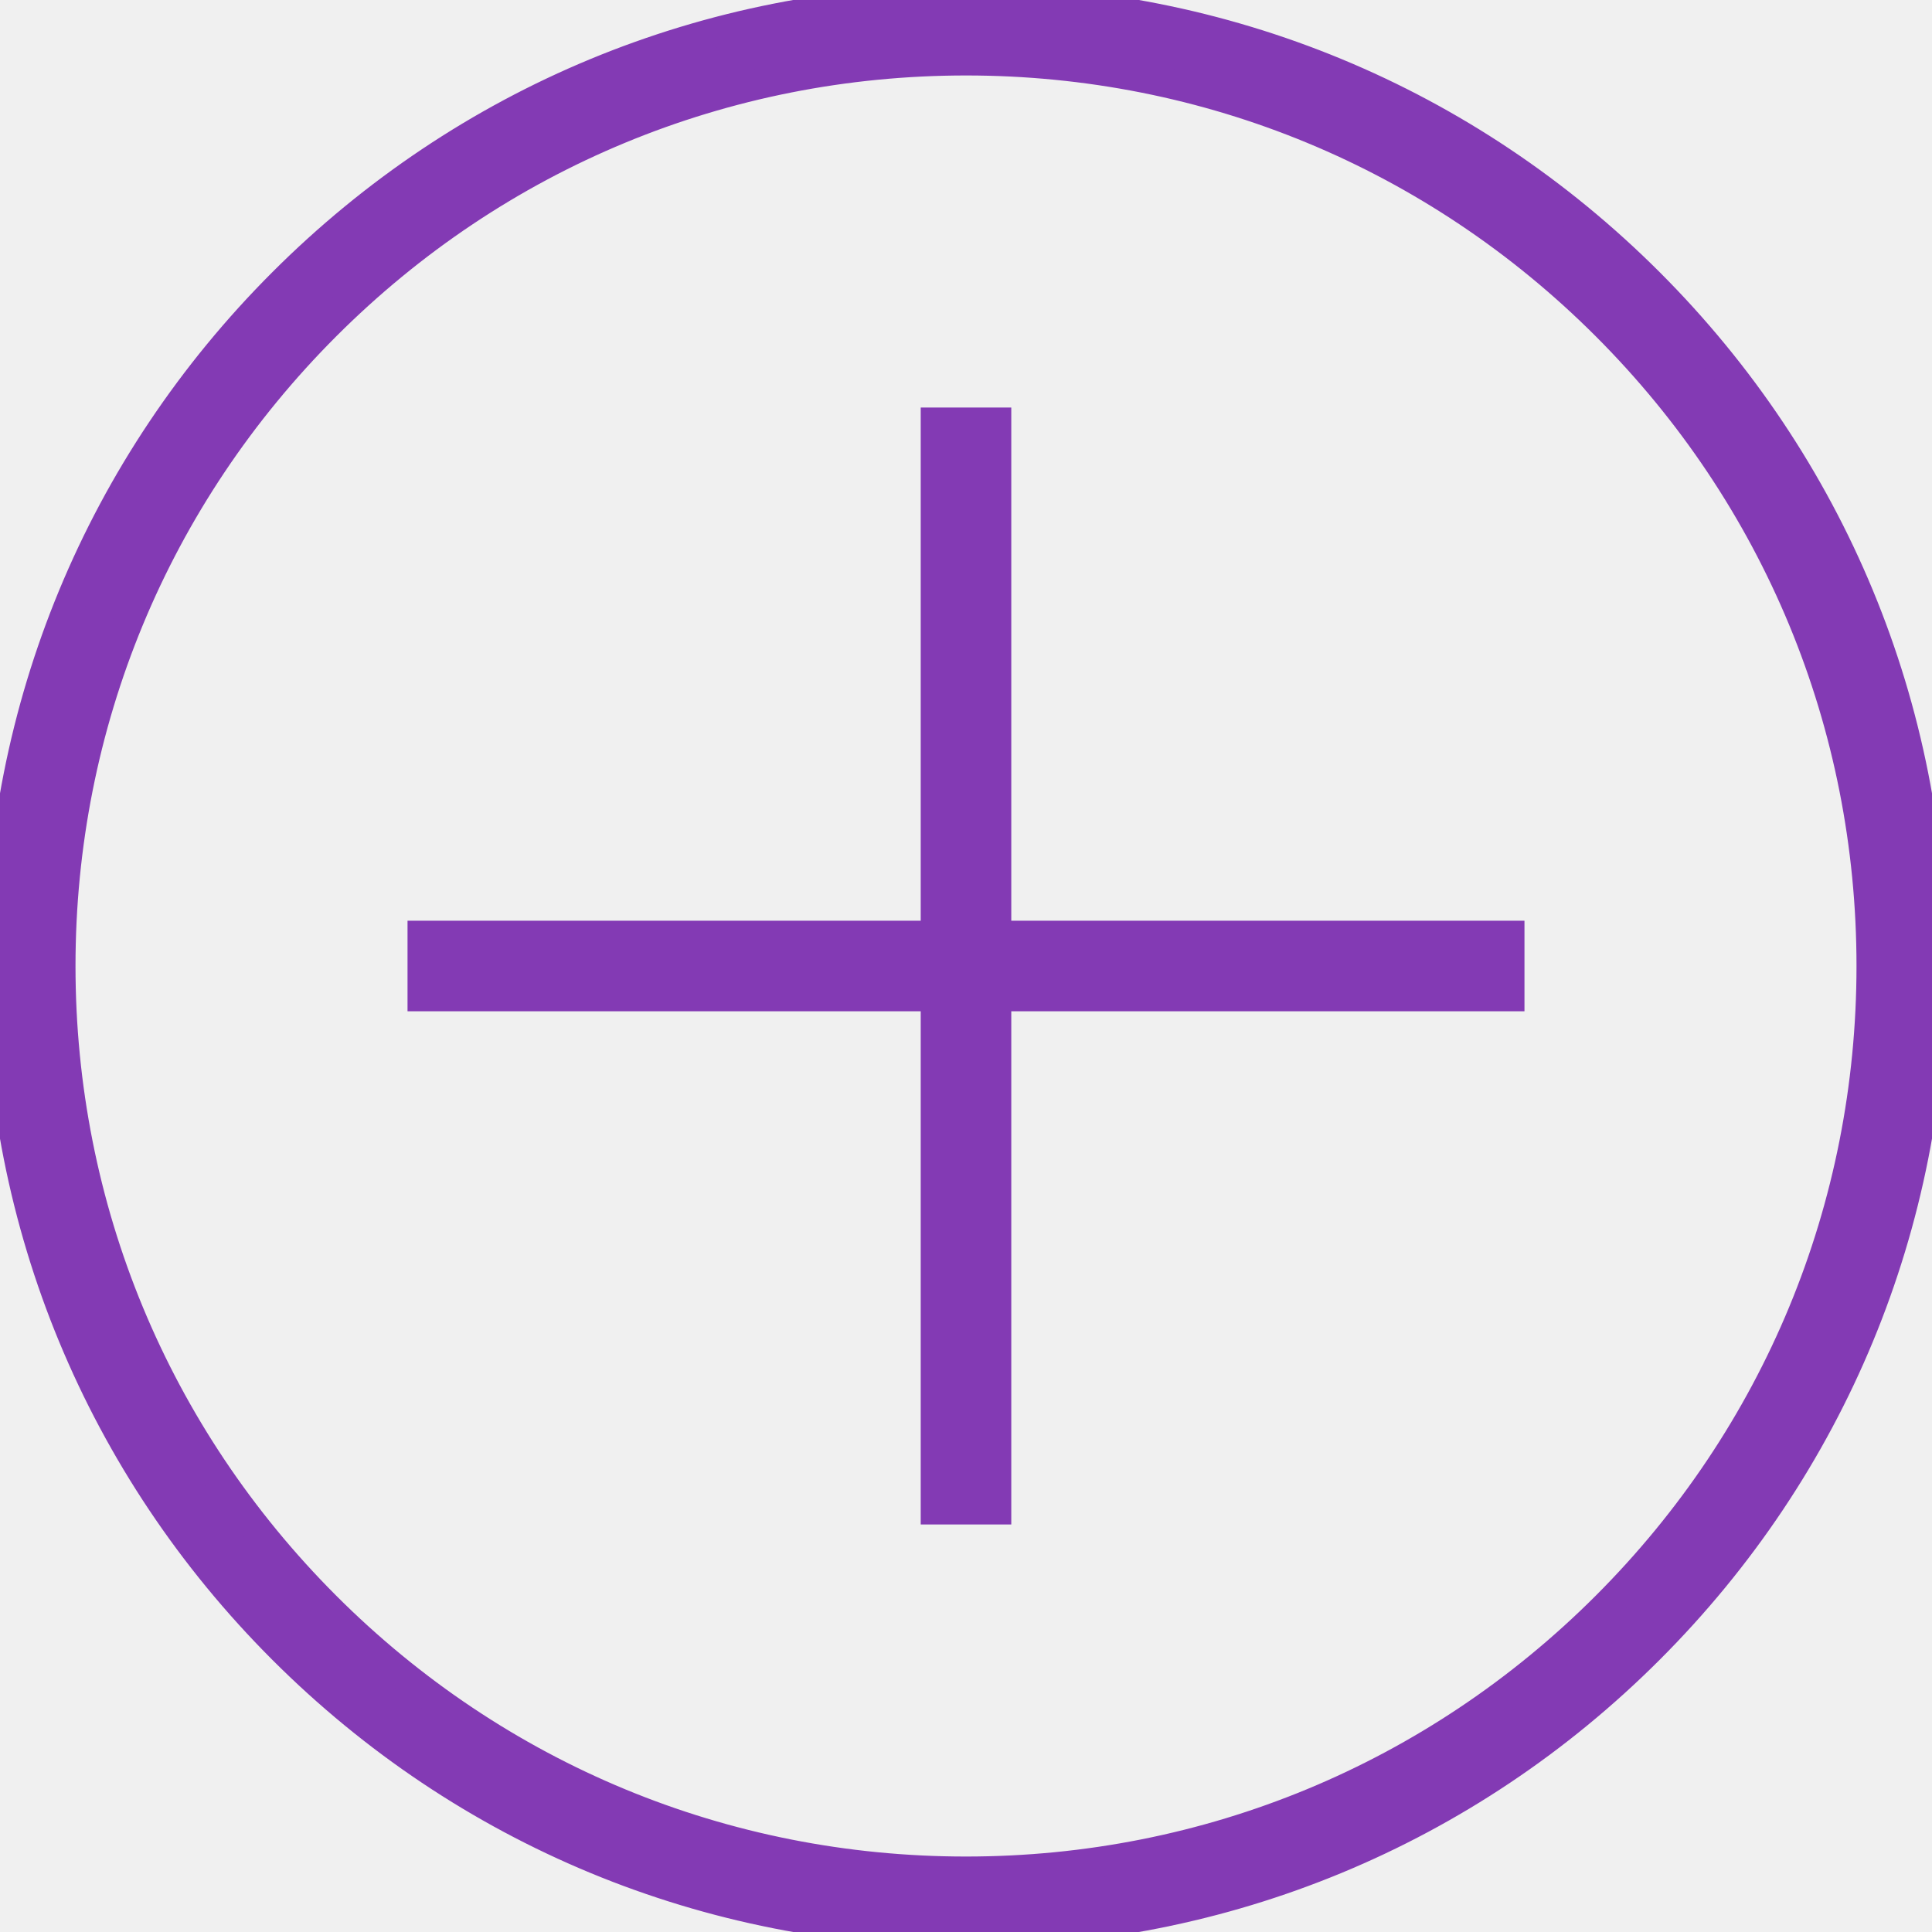
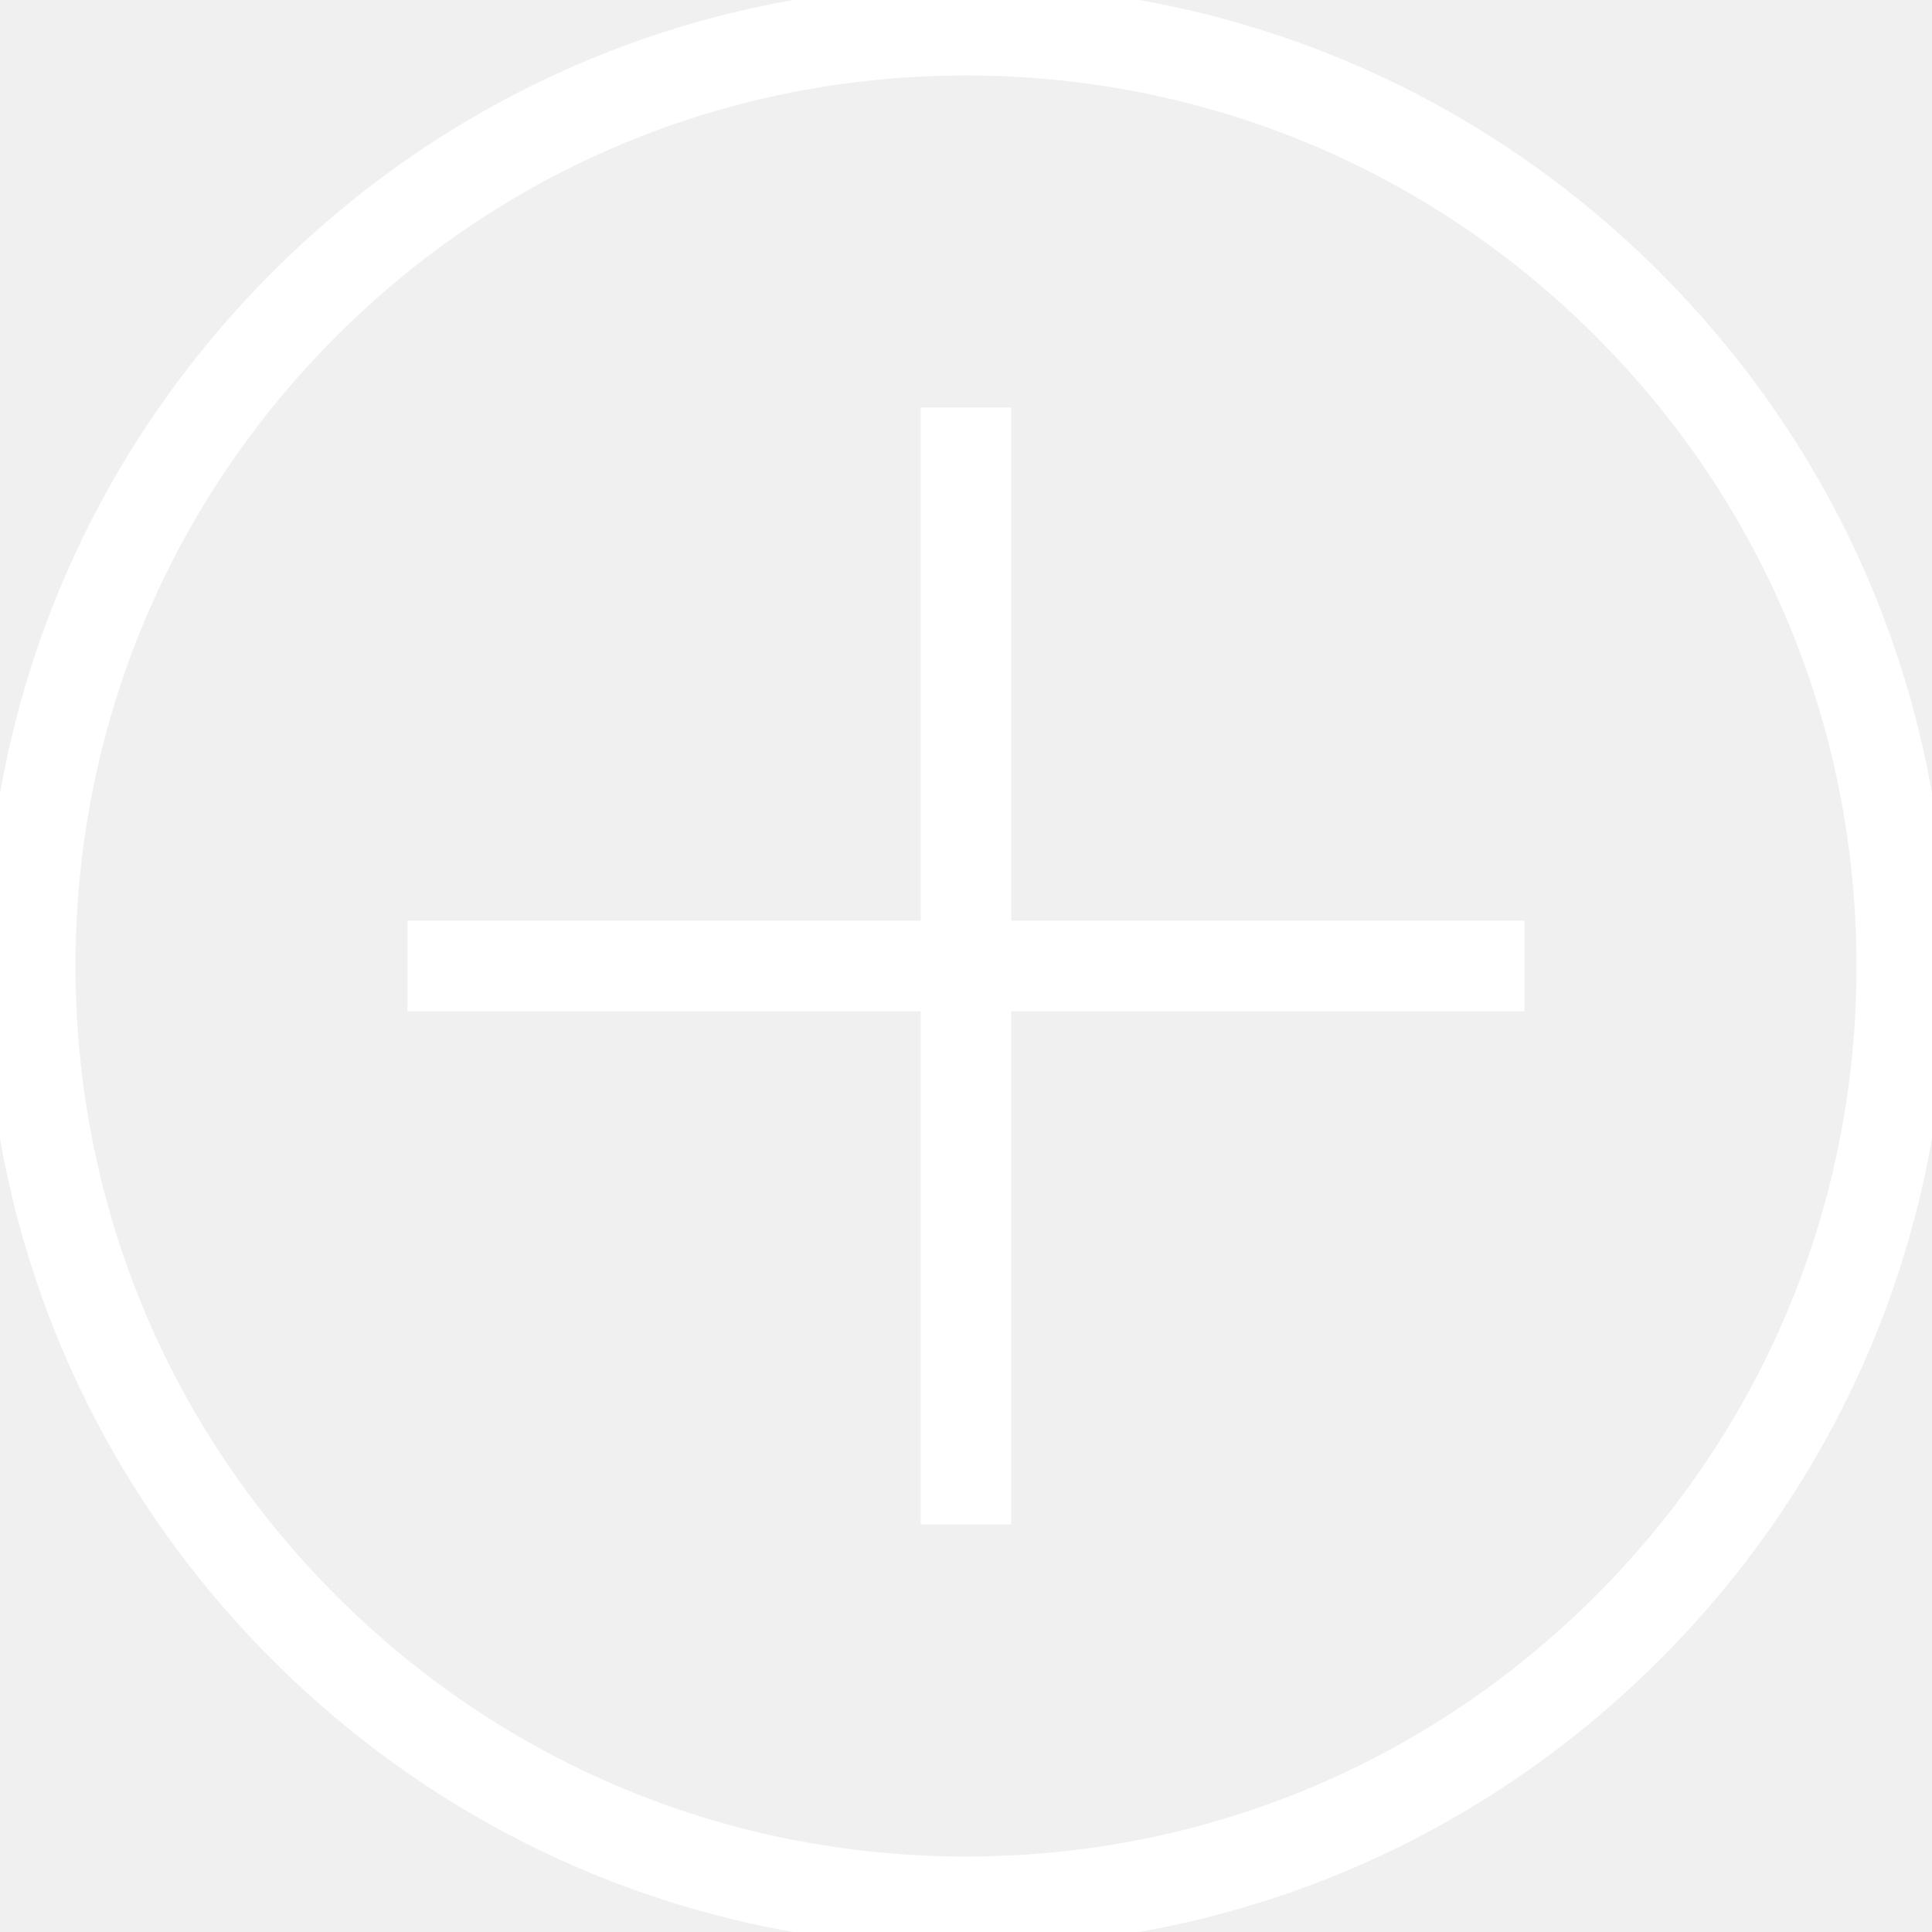
- <svg xmlns="http://www.w3.org/2000/svg" version="1.1" x="0px" y="0px" viewBox="0 0 64 64" style="enable-background:new 0 0 64 64;stroke:#833ab4;fill:#833ab4;" xml:space="preserve">
+ <svg xmlns="http://www.w3.org/2000/svg" version="1.1" x="0px" y="0px" viewBox="0 0 64 64" style="enable-background:new 0 0 64 64;stroke:#fff;fill:#fff;" xml:space="preserve">
  <g>
    <g>
      <polygon points="31,50 33,50 33,33 50,33 50,31 33,31 33,14 31,14 31,31 14,31 14,33 31,33   " />
      <path d="M31.999,64C32,64,32,64,32.001,64c8.548,0,16.584-3.33,22.627-9.373c6.044-6.043,9.371-14.08,9.371-22.628    s-3.328-16.584-9.371-22.627C48.584,3.329,40.549,0,32.001,0c0,0-0.001,0-0.002,0C23.451,0,15.415,3.329,9.372,9.373    c-6.044,6.044-9.371,14.081-9.371,22.628s3.328,16.584,9.371,22.627C15.416,60.671,23.451,64,31.999,64z M10.786,10.787    C16.452,5.121,23.986,2,32.001,2c0.001,0,0.001,0,0.002,0c8.012,0,15.546,3.121,21.211,8.786c5.666,5.666,8.785,13.2,8.785,21.213    s-3.119,15.548-8.785,21.214S40.015,62,32.001,62h-0.002c-0.001,0-0.001,0-0.002,0c-8.012,0-15.546-3.121-21.211-8.786    c-5.666-5.666-8.785-13.2-8.785-21.213C2.001,23.987,5.12,16.453,10.786,10.787z" />
    </g>
  </g>
</svg>
